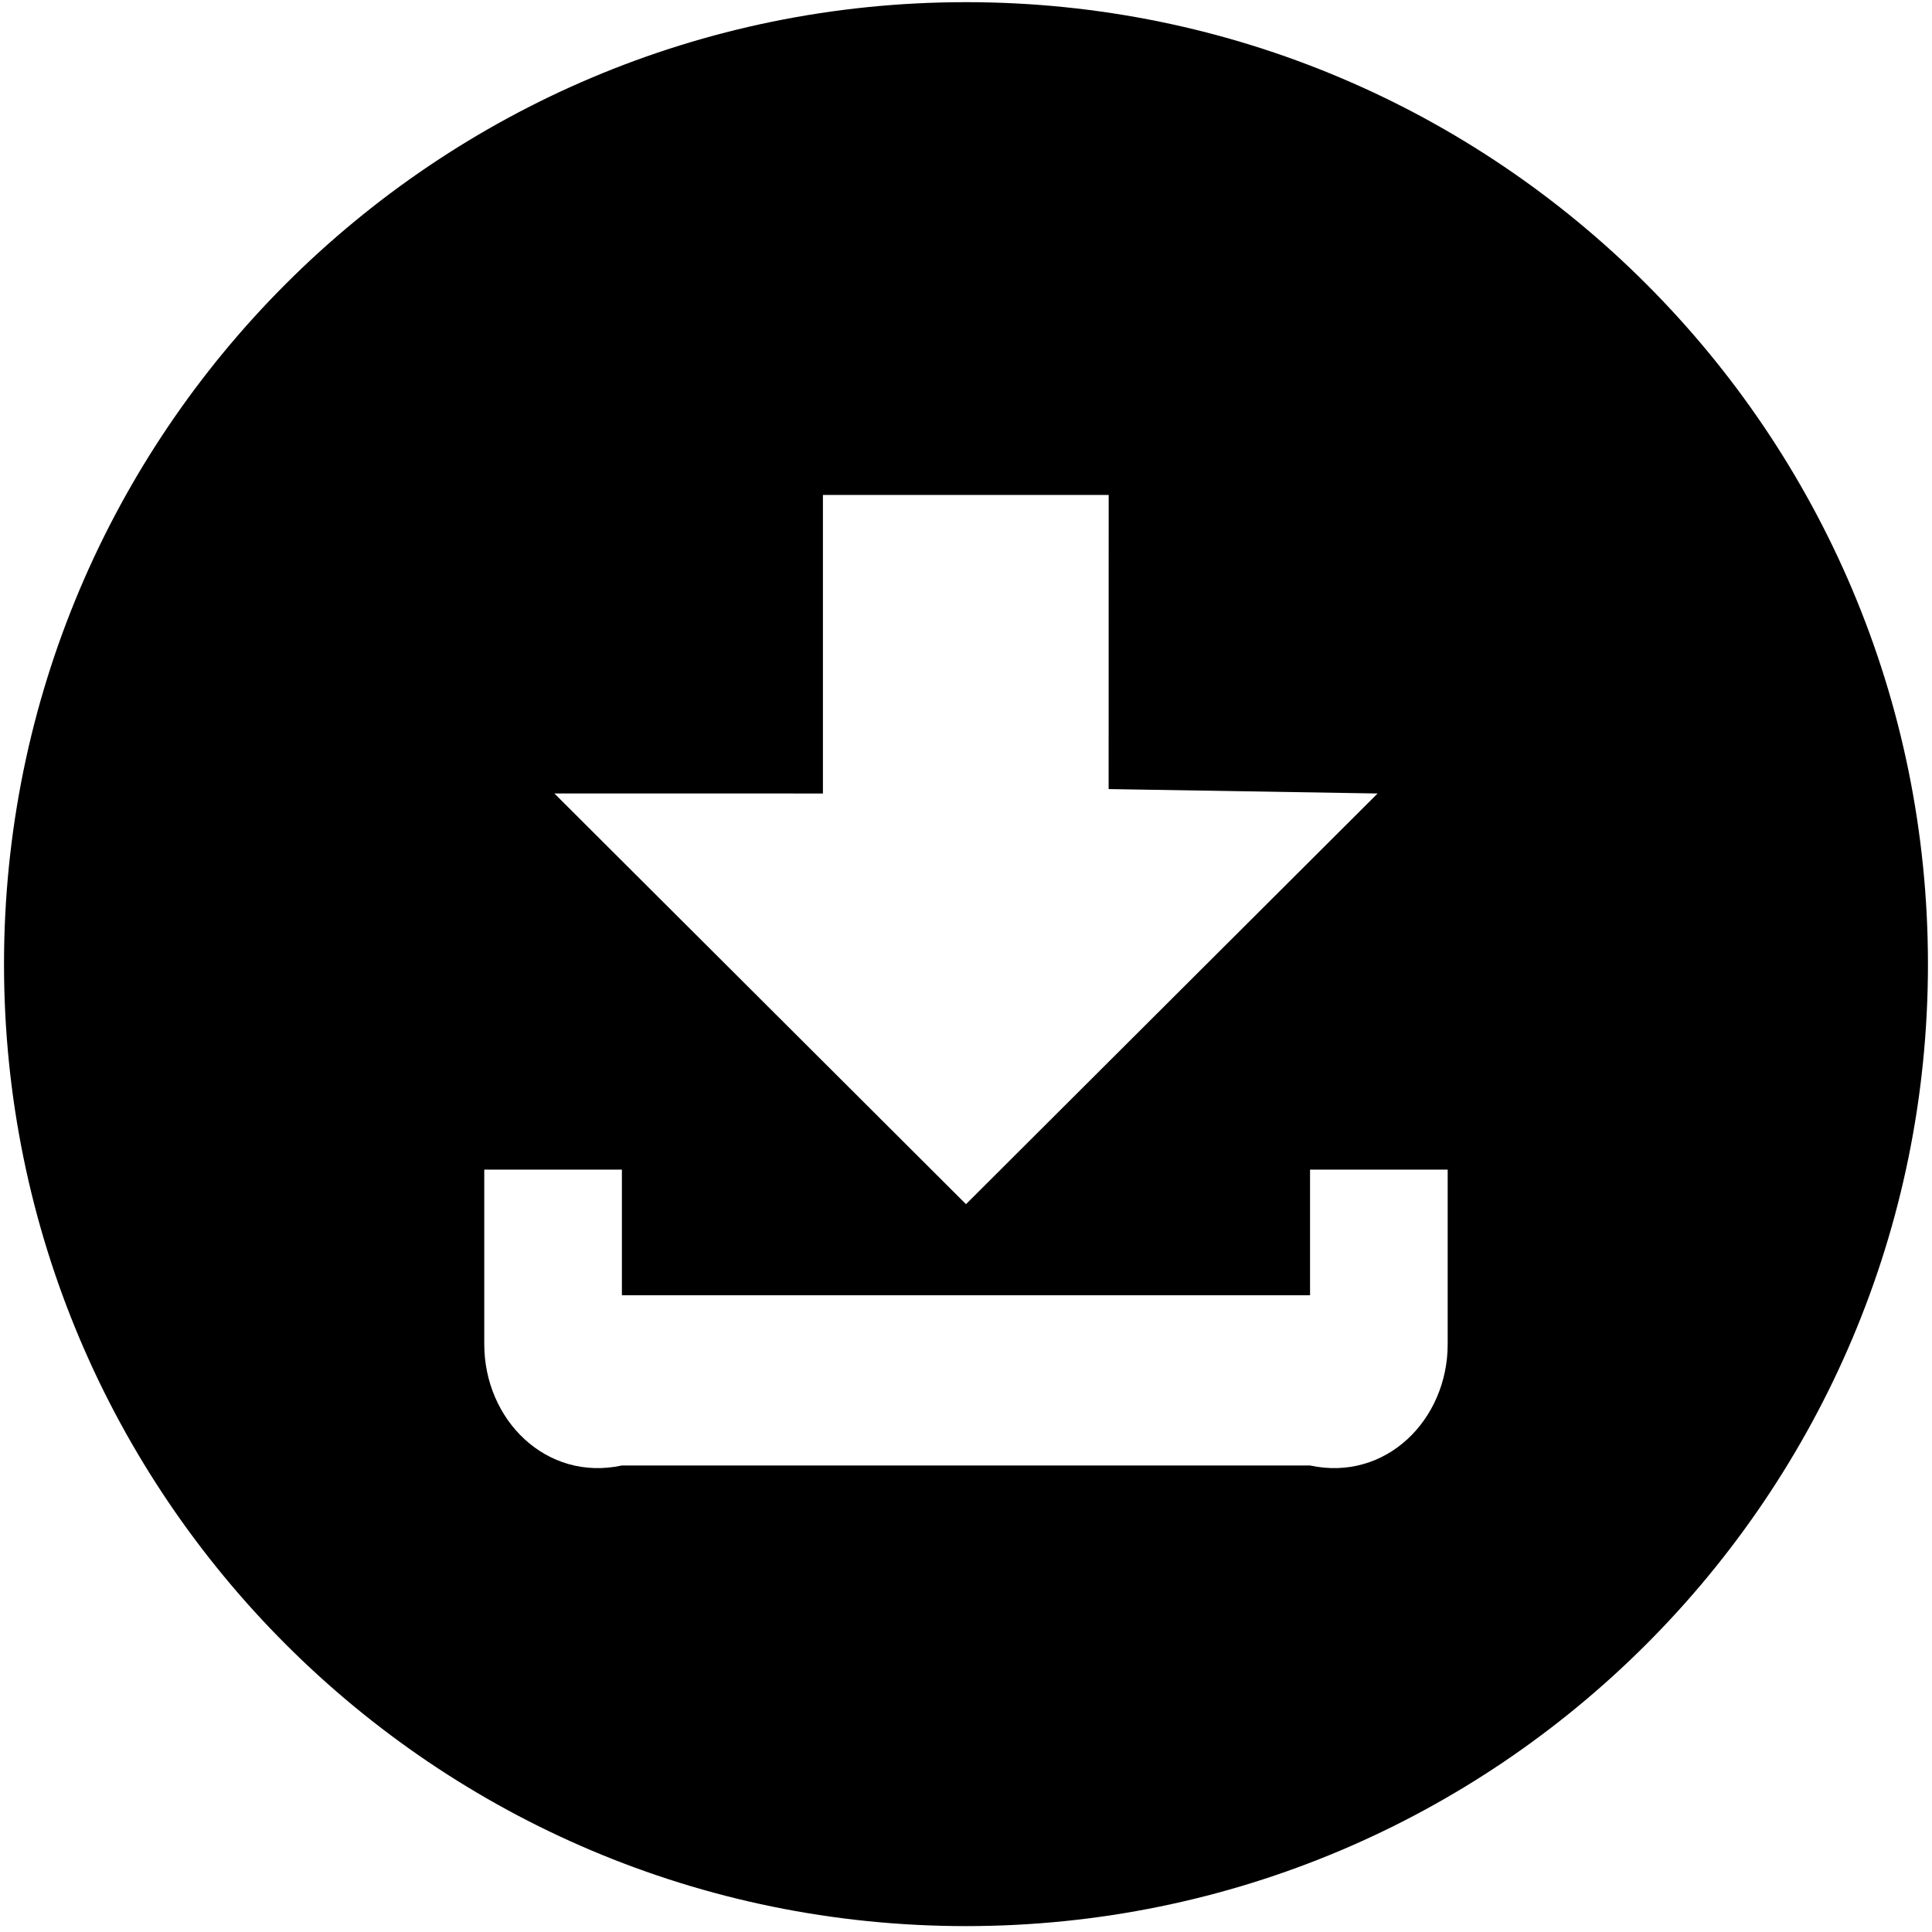
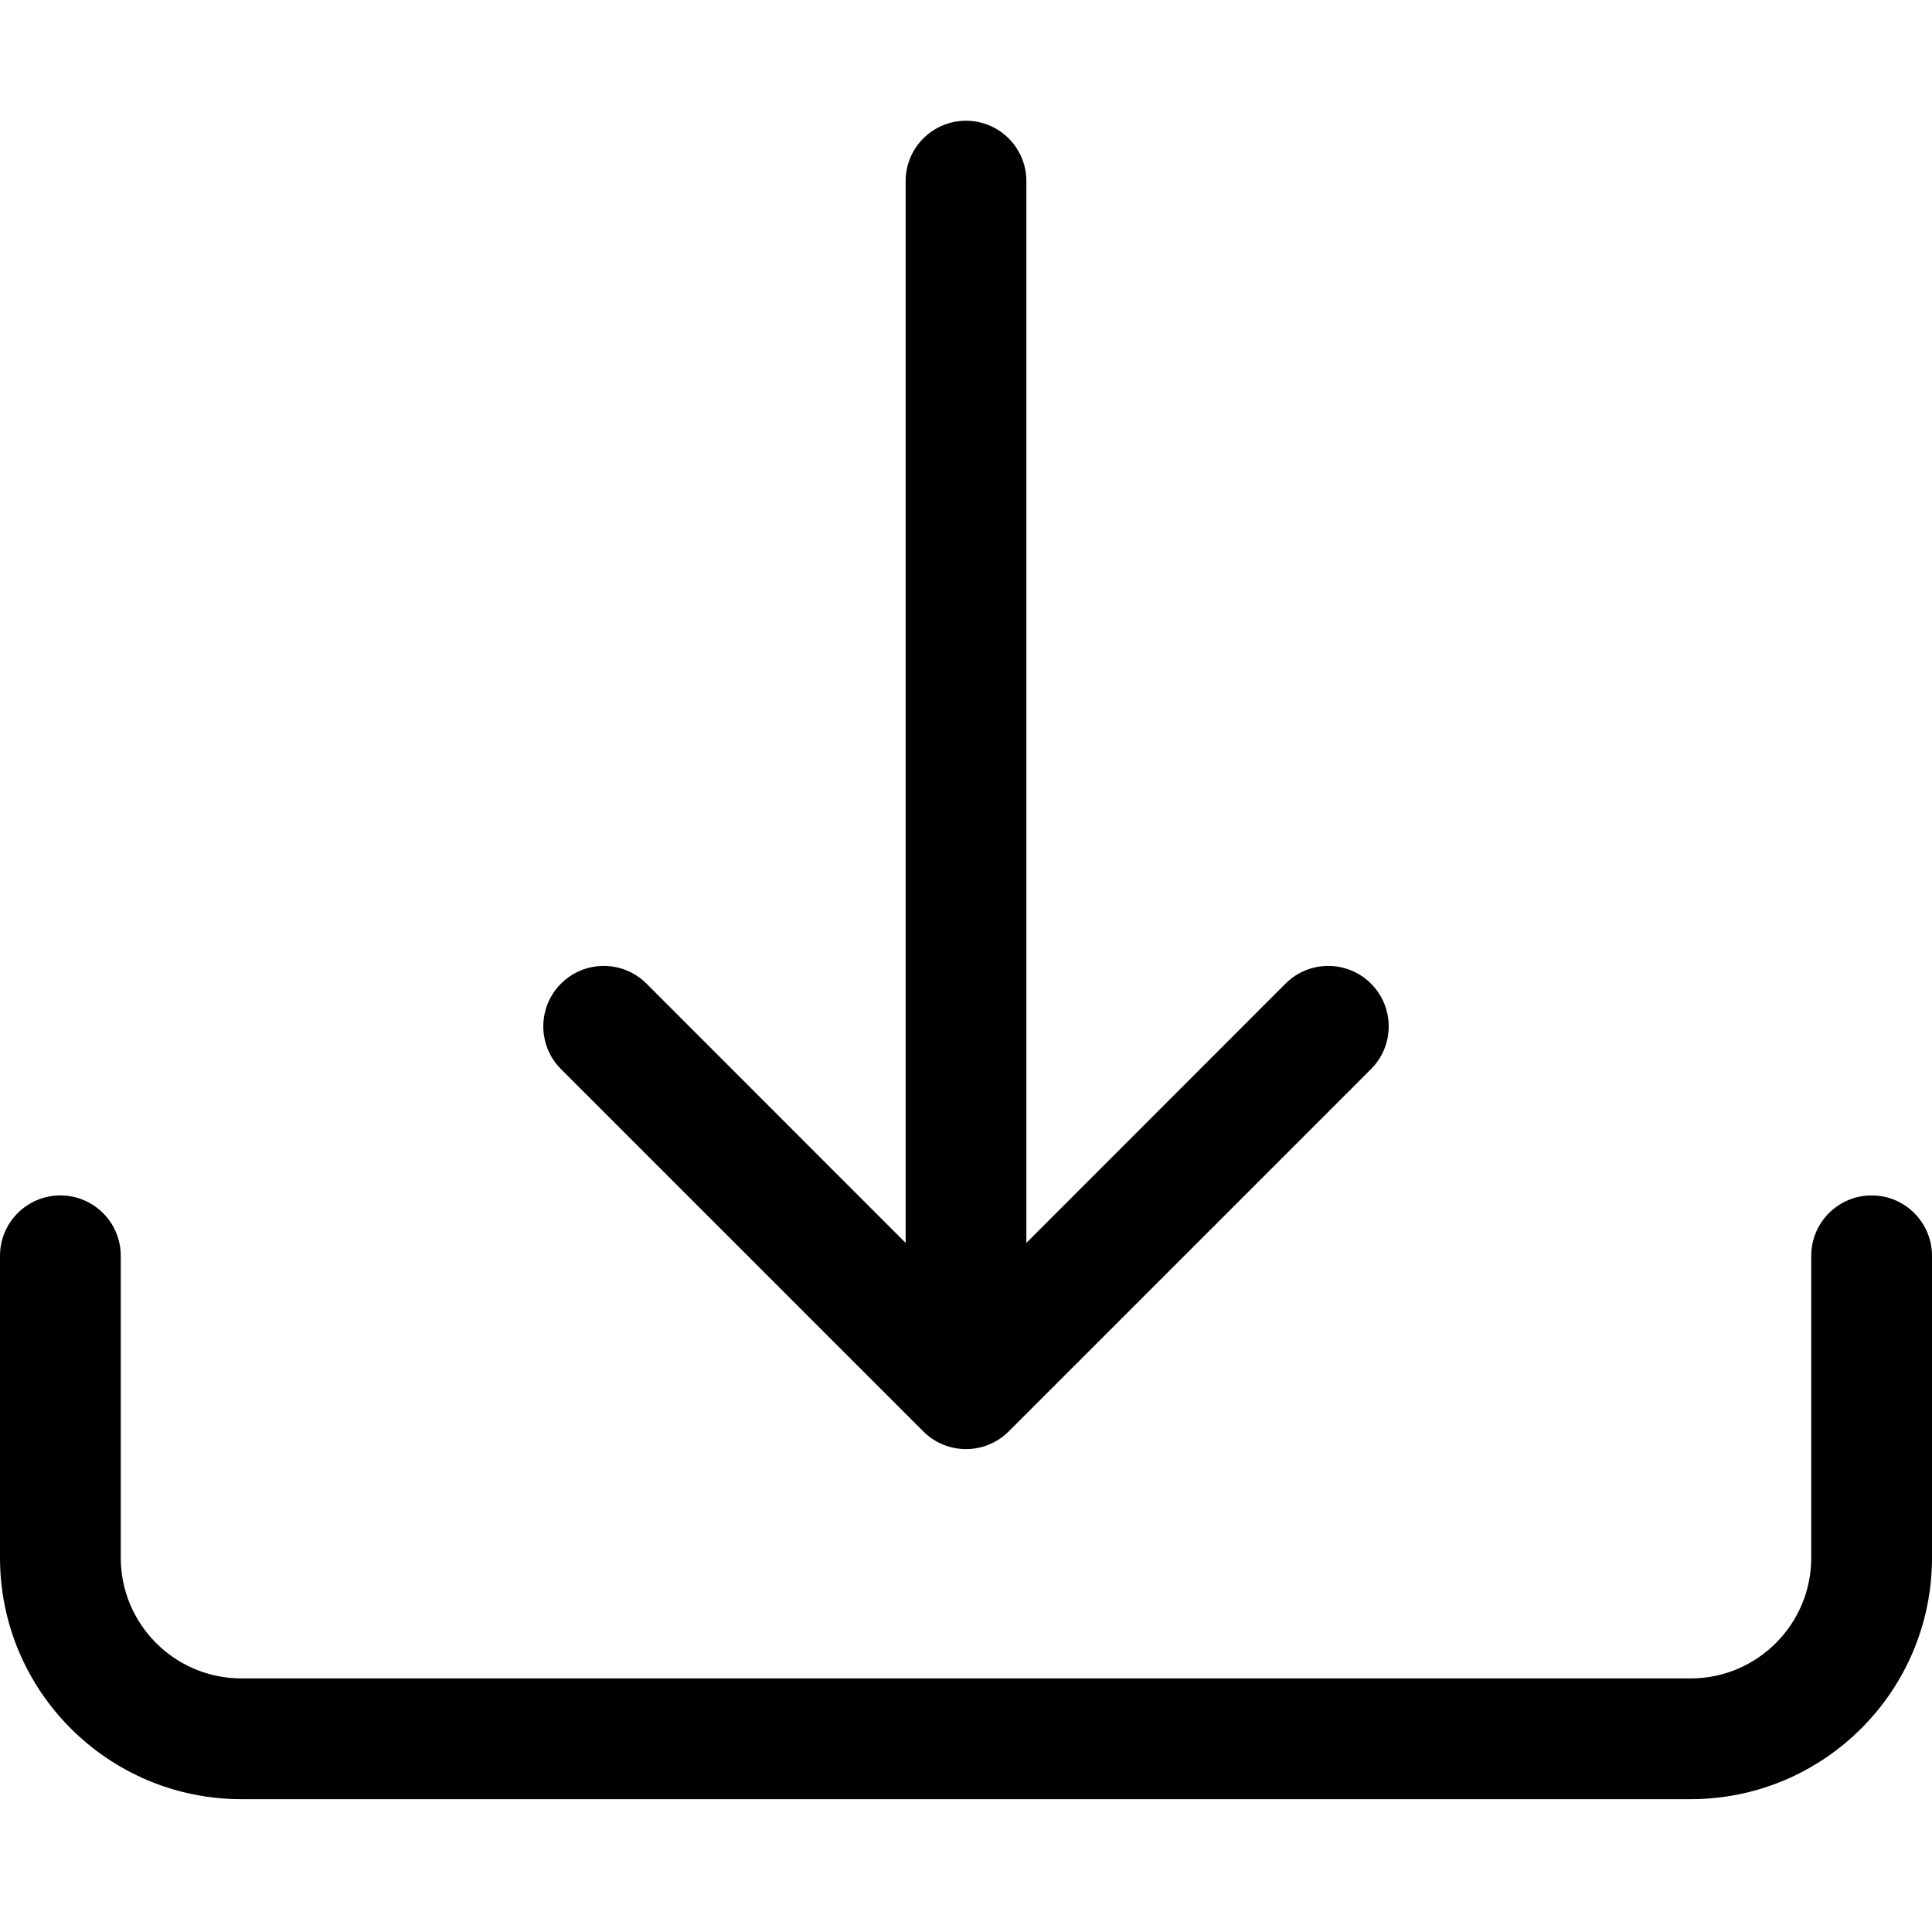
- <svg xmlns="http://www.w3.org/2000/svg" viewBox="0 0 200 200">
-   <path d="M99.998,0.224C45,0.224,0.415,44.809,0.415,99.807c0,54.997,44.584,99.583,99.583,99.583 c54.999,0,99.583-44.586,99.583-99.583C199.58,44.809,154.996,0.224,99.998,0.224z M85.189,82.142V51.239h29.581l-0.005,30.445 l27.842,0.458L100,124.655L57.387,82.137L85.189,82.142z M149.864,139.148c0,7.836-6.412,14.247-14.248,12.559H64.378 c-7.835,1.688-14.247-4.723-14.247-12.559v-18.069h14.247v13.006h71.238v-13.006h14.248V139.148z" fill="currentColor" />
+ <svg xmlns="http://www.w3.org/2000/svg" viewBox="0 0 16 16">
+   <path d="M.5 9.9a.5.5 0 0 1 .5.5v2.5a1 1 0 0 0 1 1h12a1 1 0 0 0 1-1v-2.5a.5.5 0 0 1 1 0v2.5a2 2 0 0 1-2 2H2a2 2 0 0 1-2-2v-2.5a.5.5 0 0 1 .5-.5z" fill="currentColor" />
+   <path d="M7.646 11.854a.5.5 0 0 0 .708 0l3-3a.5.5 0 0 0-.708-.708L8.5 10.293V1.5a.5.5 0 0 0-1 0v8.793L5.354 8.146a.5.5 0 1 0-.708.708l3 3z" fill="currentColor" />
</svg>
